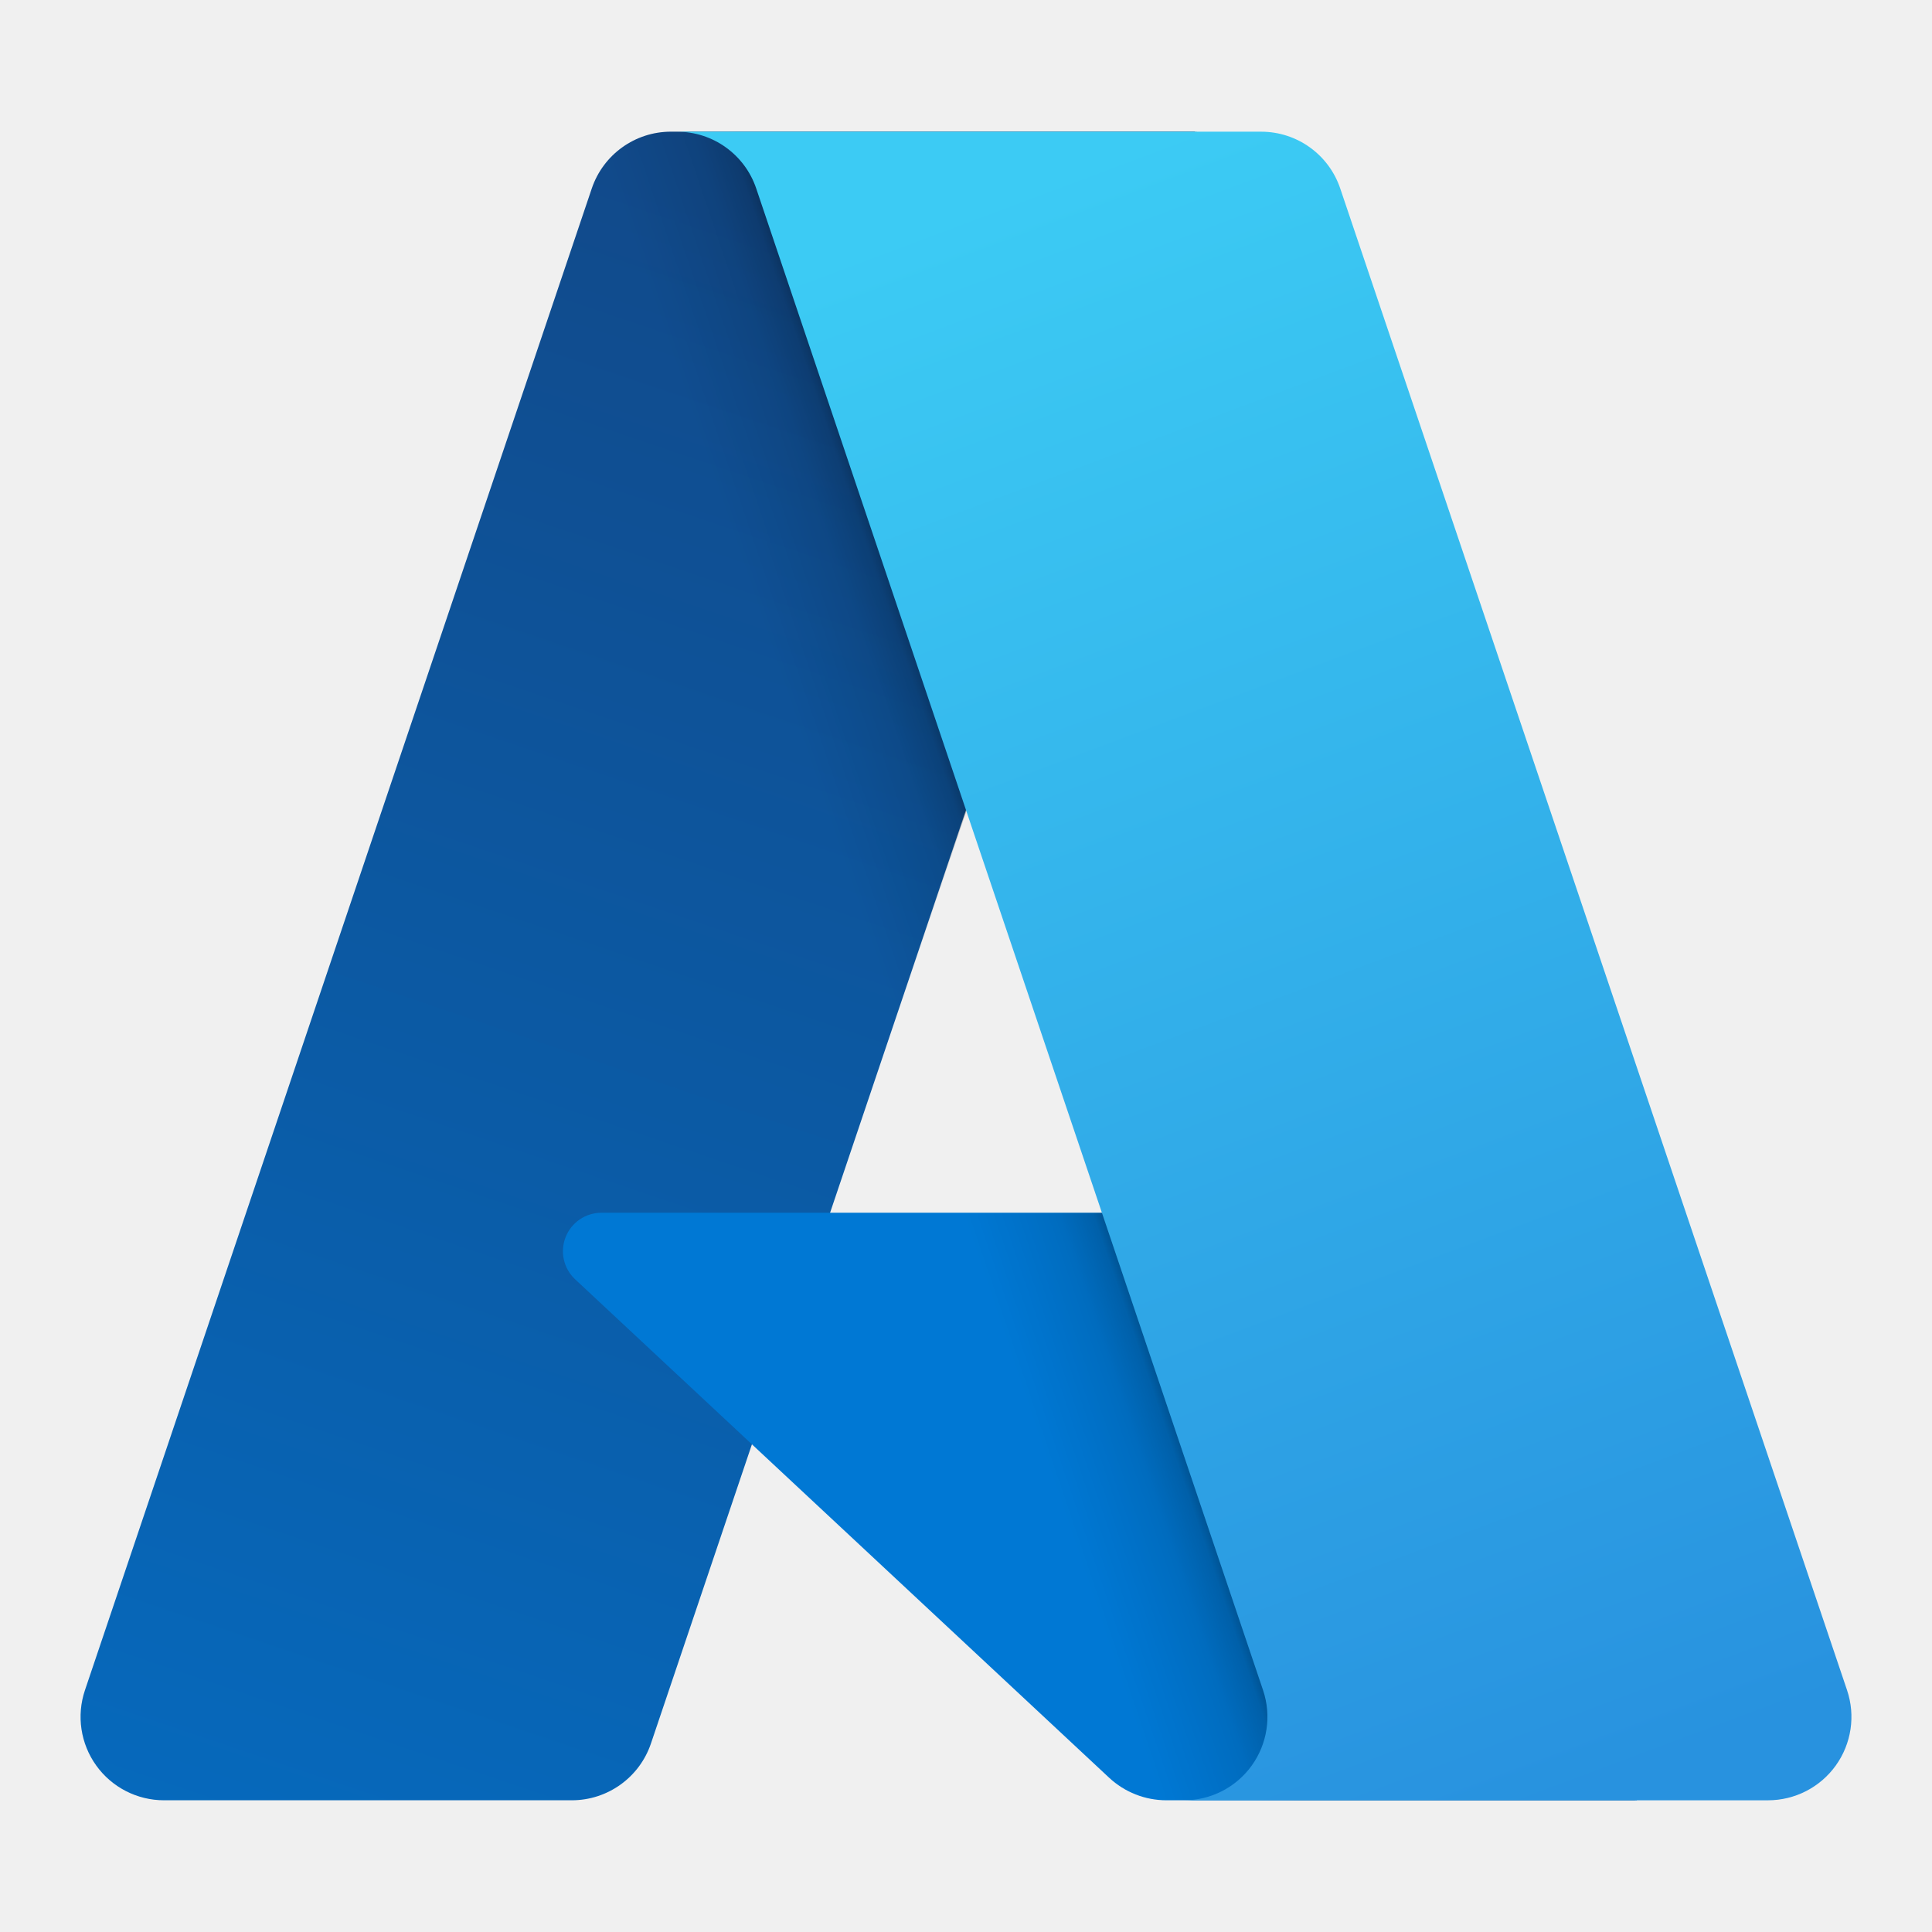
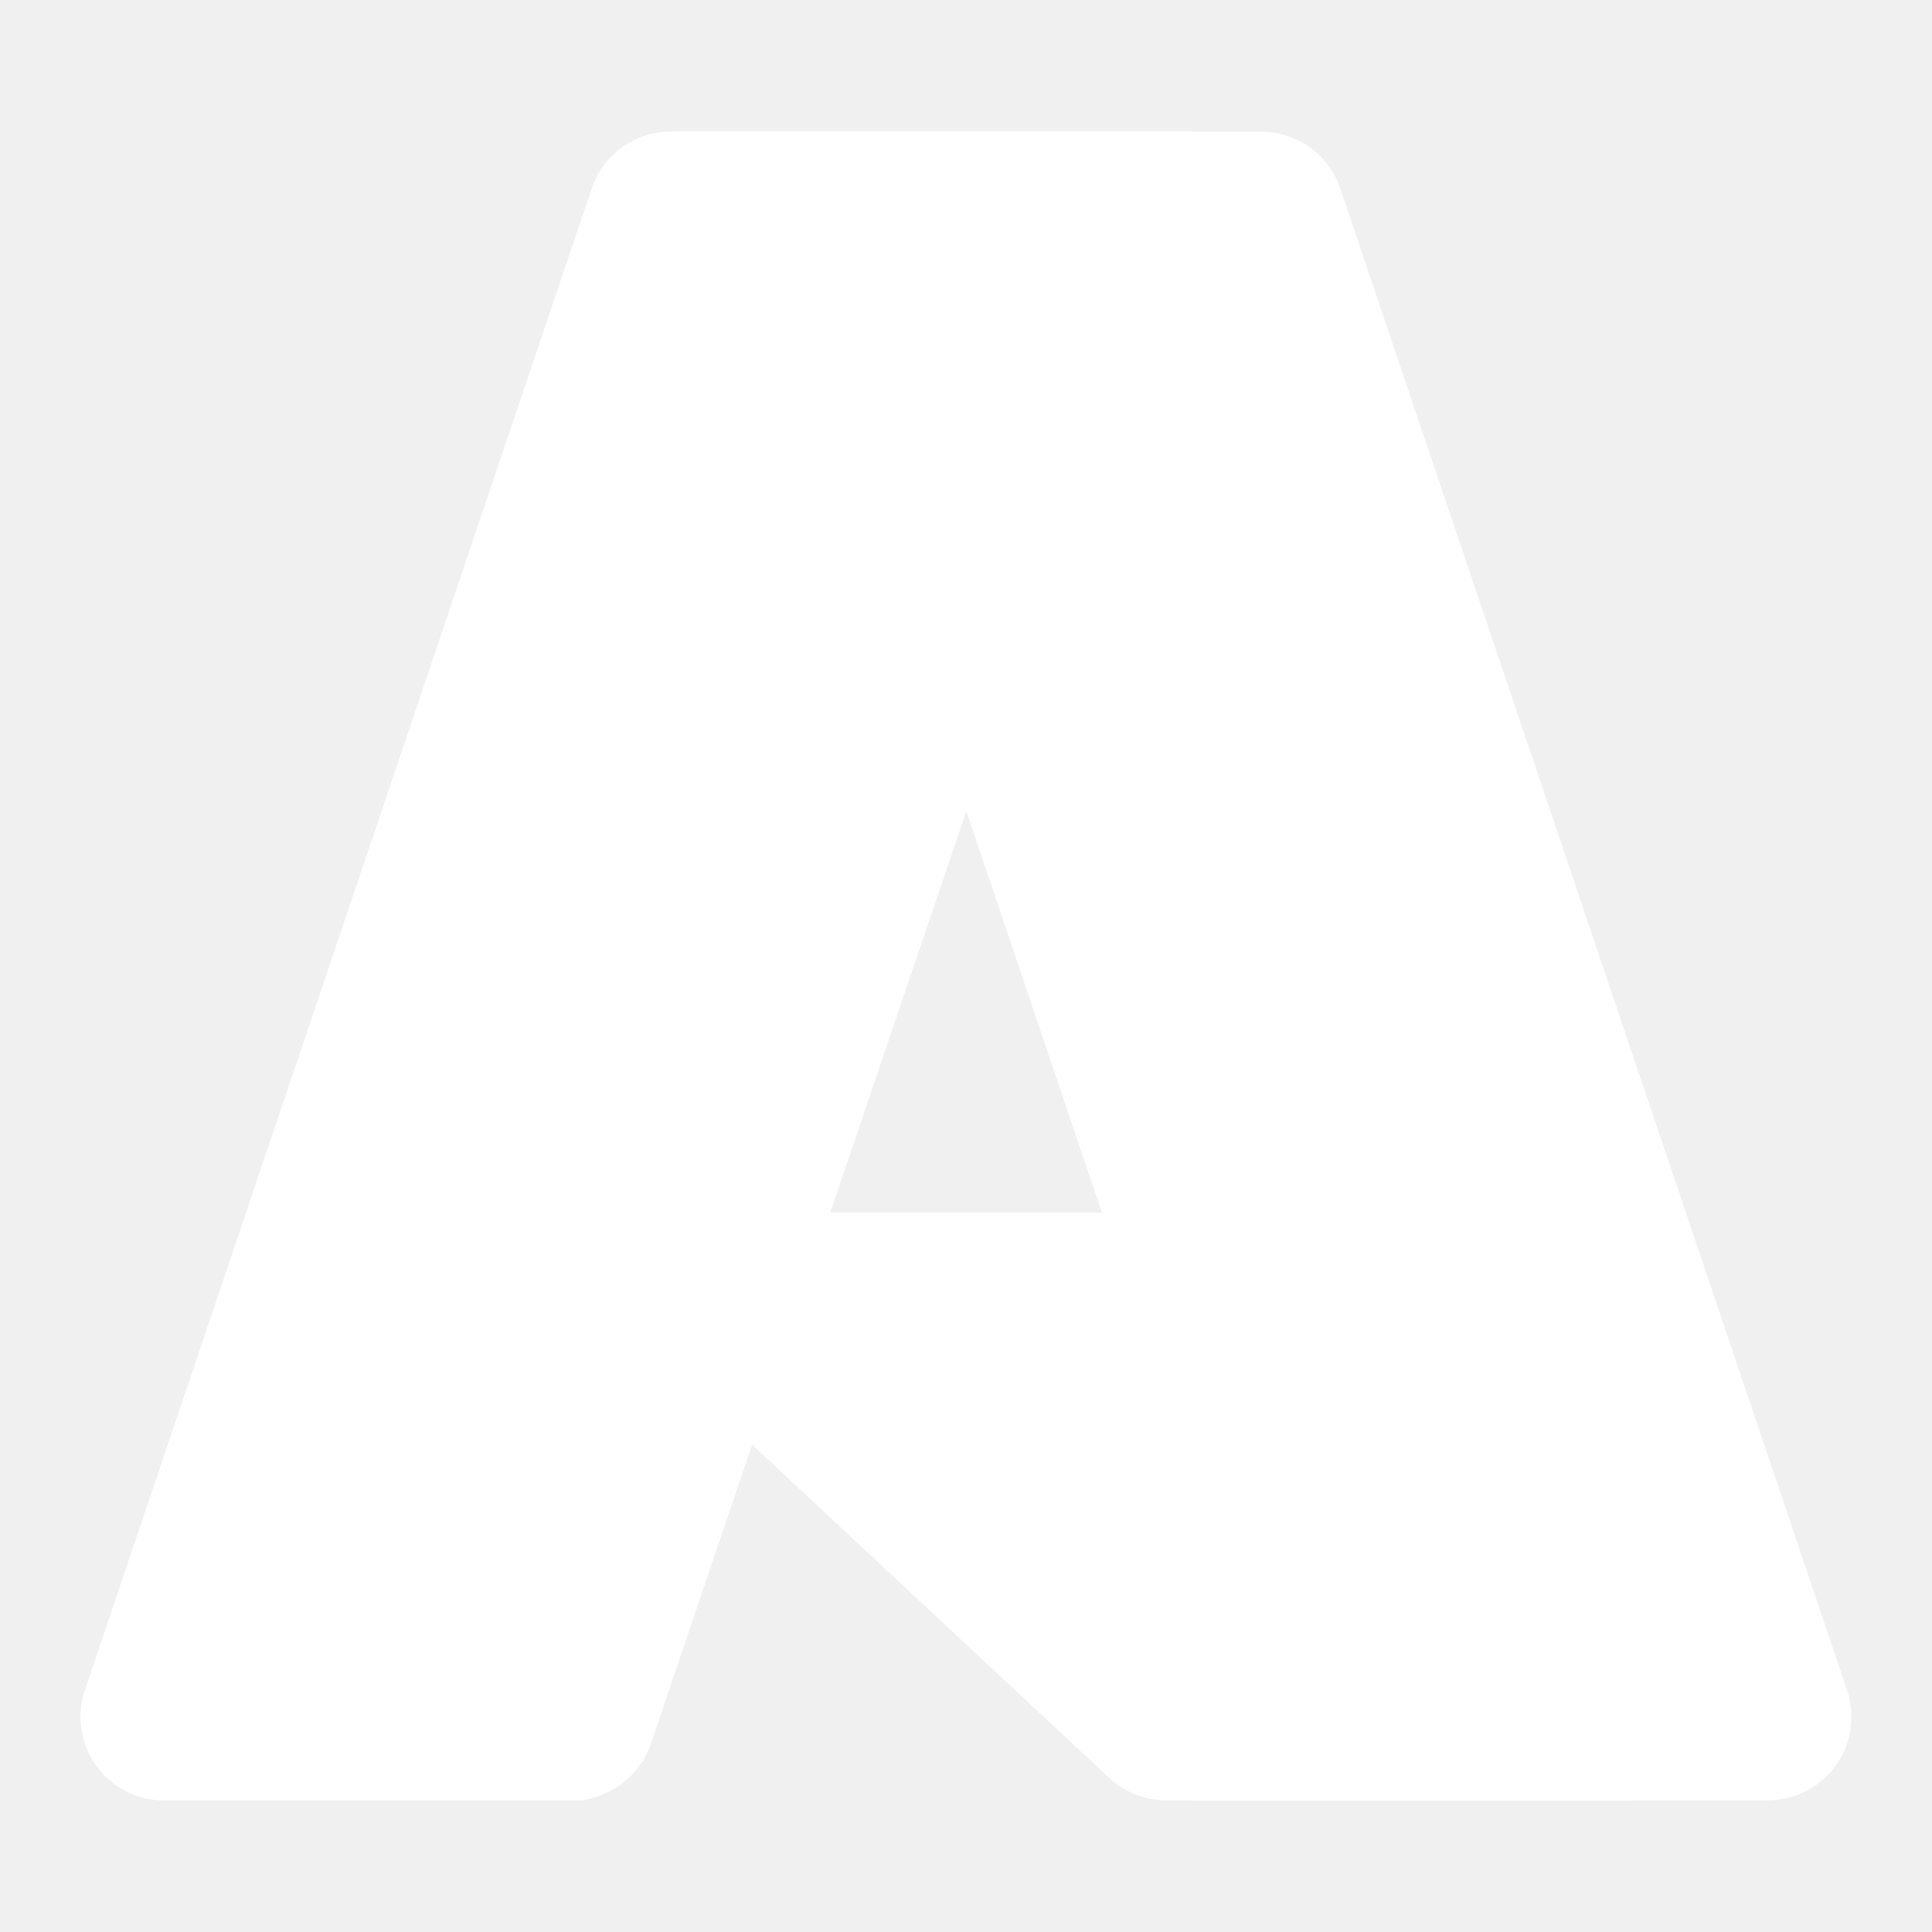
<svg xmlns="http://www.w3.org/2000/svg" width="150" height="150" viewBox="0 0 96 96">
  <defs>
    <linearGradient id="e399c19f-b68f-429d-b176-18c2117ff73c" x1="-1032.172" x2="-1059.213" y1="145.312" y2="65.426" gradientTransform="matrix(1 0 0 -1 1075 158)" gradientUnits="userSpaceOnUse">
      <stop offset="0" stop-color="#114a8b" />
      <stop offset="1" stop-color="#0669bc" />
    </linearGradient>
    <linearGradient id="ac2a6fc2-ca48-4327-9a3c-d4dcc3256e15" x1="-1023.725" x2="-1029.98" y1="108.083" y2="105.968" gradientTransform="matrix(1 0 0 -1 1075 158)" gradientUnits="userSpaceOnUse">
      <stop offset="0" stop-opacity=".3" />
      <stop offset=".071" stop-opacity=".2" />
      <stop offset=".321" stop-opacity=".1" />
      <stop offset=".623" stop-opacity=".05" />
      <stop offset="1" stop-opacity="0" />
    </linearGradient>
    <linearGradient id="a7fee970-a784-4bb1-af8d-63d18e5f7db9" x1="-1027.165" x2="-997.482" y1="147.642" y2="68.561" gradientTransform="matrix(1 0 0 -1 1075 158)" gradientUnits="userSpaceOnUse">
      <stop offset="0" stop-color="#3ccbf4" />
      <stop offset="1" stop-color="#2892df" />
    </linearGradient>
  </defs>
-   <path fill="url(#e399c19f-b68f-429d-b176-18c2117ff73c)" d="M33.338 6.544h26.038l-27.03 80.087a4.152 4.152 0 0 1-3.933 2.824H8.149a4.145 4.145 0 0 1-3.928-5.47L29.404 9.368a4.152 4.152 0 0 1 3.934-2.825z" />
-   <path fill="#0078d4" d="M71.175 60.261h-41.29a1.911 1.911 0 0 0-1.305 3.309l26.532 24.764a4.171 4.171 0 0 0 2.846 1.121h23.38z" />
-   <path fill="url(#ac2a6fc2-ca48-4327-9a3c-d4dcc3256e15)" d="M33.338 6.544a4.118 4.118 0 0 0-3.943 2.879L4.252 83.917a4.14 4.14 0 0 0 3.908 5.538h20.787a4.443 4.443 0 0 0 3.41-2.9l5.014-14.777 17.91 16.705a4.237 4.237 0 0 0 2.666.972H81.24L71.024 60.261l-29.781.007L59.47 6.544z" />
-   <path fill="url(#a7fee970-a784-4bb1-af8d-63d18e5f7db9)" d="M66.595 9.364a4.145 4.145 0 0 0-3.928-2.82H33.648a4.146 4.146 0 0 1 3.928 2.82l25.184 74.62a4.146 4.146 0 0 1-3.928 5.472h29.02a4.146 4.146 0 0 0 3.927-5.472z" />
+   <path fill="#FFFFFF" d="M33.338 6.544h26.038l-27.03 80.087a4.152 4.152 0 0 1-3.933 2.824H8.149a4.145 4.145 0 0 1-3.928-5.47L29.404 9.368a4.152 4.152 0 0 1 3.934-2.825z" />
+   <path fill="#FFFFFF" d="M71.175 60.261h-41.29a1.911 1.911 0 0 0-1.305 3.309l26.532 24.764a4.171 4.171 0 0 0 2.846 1.121h23.38z" />
+   <path fill="#FFFFFF" d="M33.338 6.544a4.118 4.118 0 0 0-3.943 2.879L4.252 83.917a4.14 4.14 0 0 0 3.908 5.538h20.787a4.443 4.443 0 0 0 3.41-2.9l5.014-14.777 17.91 16.705a4.237 4.237 0 0 0 2.666.972H81.24L71.024 60.261l-29.781.007L59.47 6.544z" />
+   <path fill="#FFFFFF" d="M66.595 9.364a4.145 4.145 0 0 0-3.928-2.82H33.648a4.146 4.146 0 0 1 3.928 2.82l25.184 74.62a4.146 4.146 0 0 1-3.928 5.472h29.02a4.146 4.146 0 0 0 3.927-5.472z" />
</svg>
